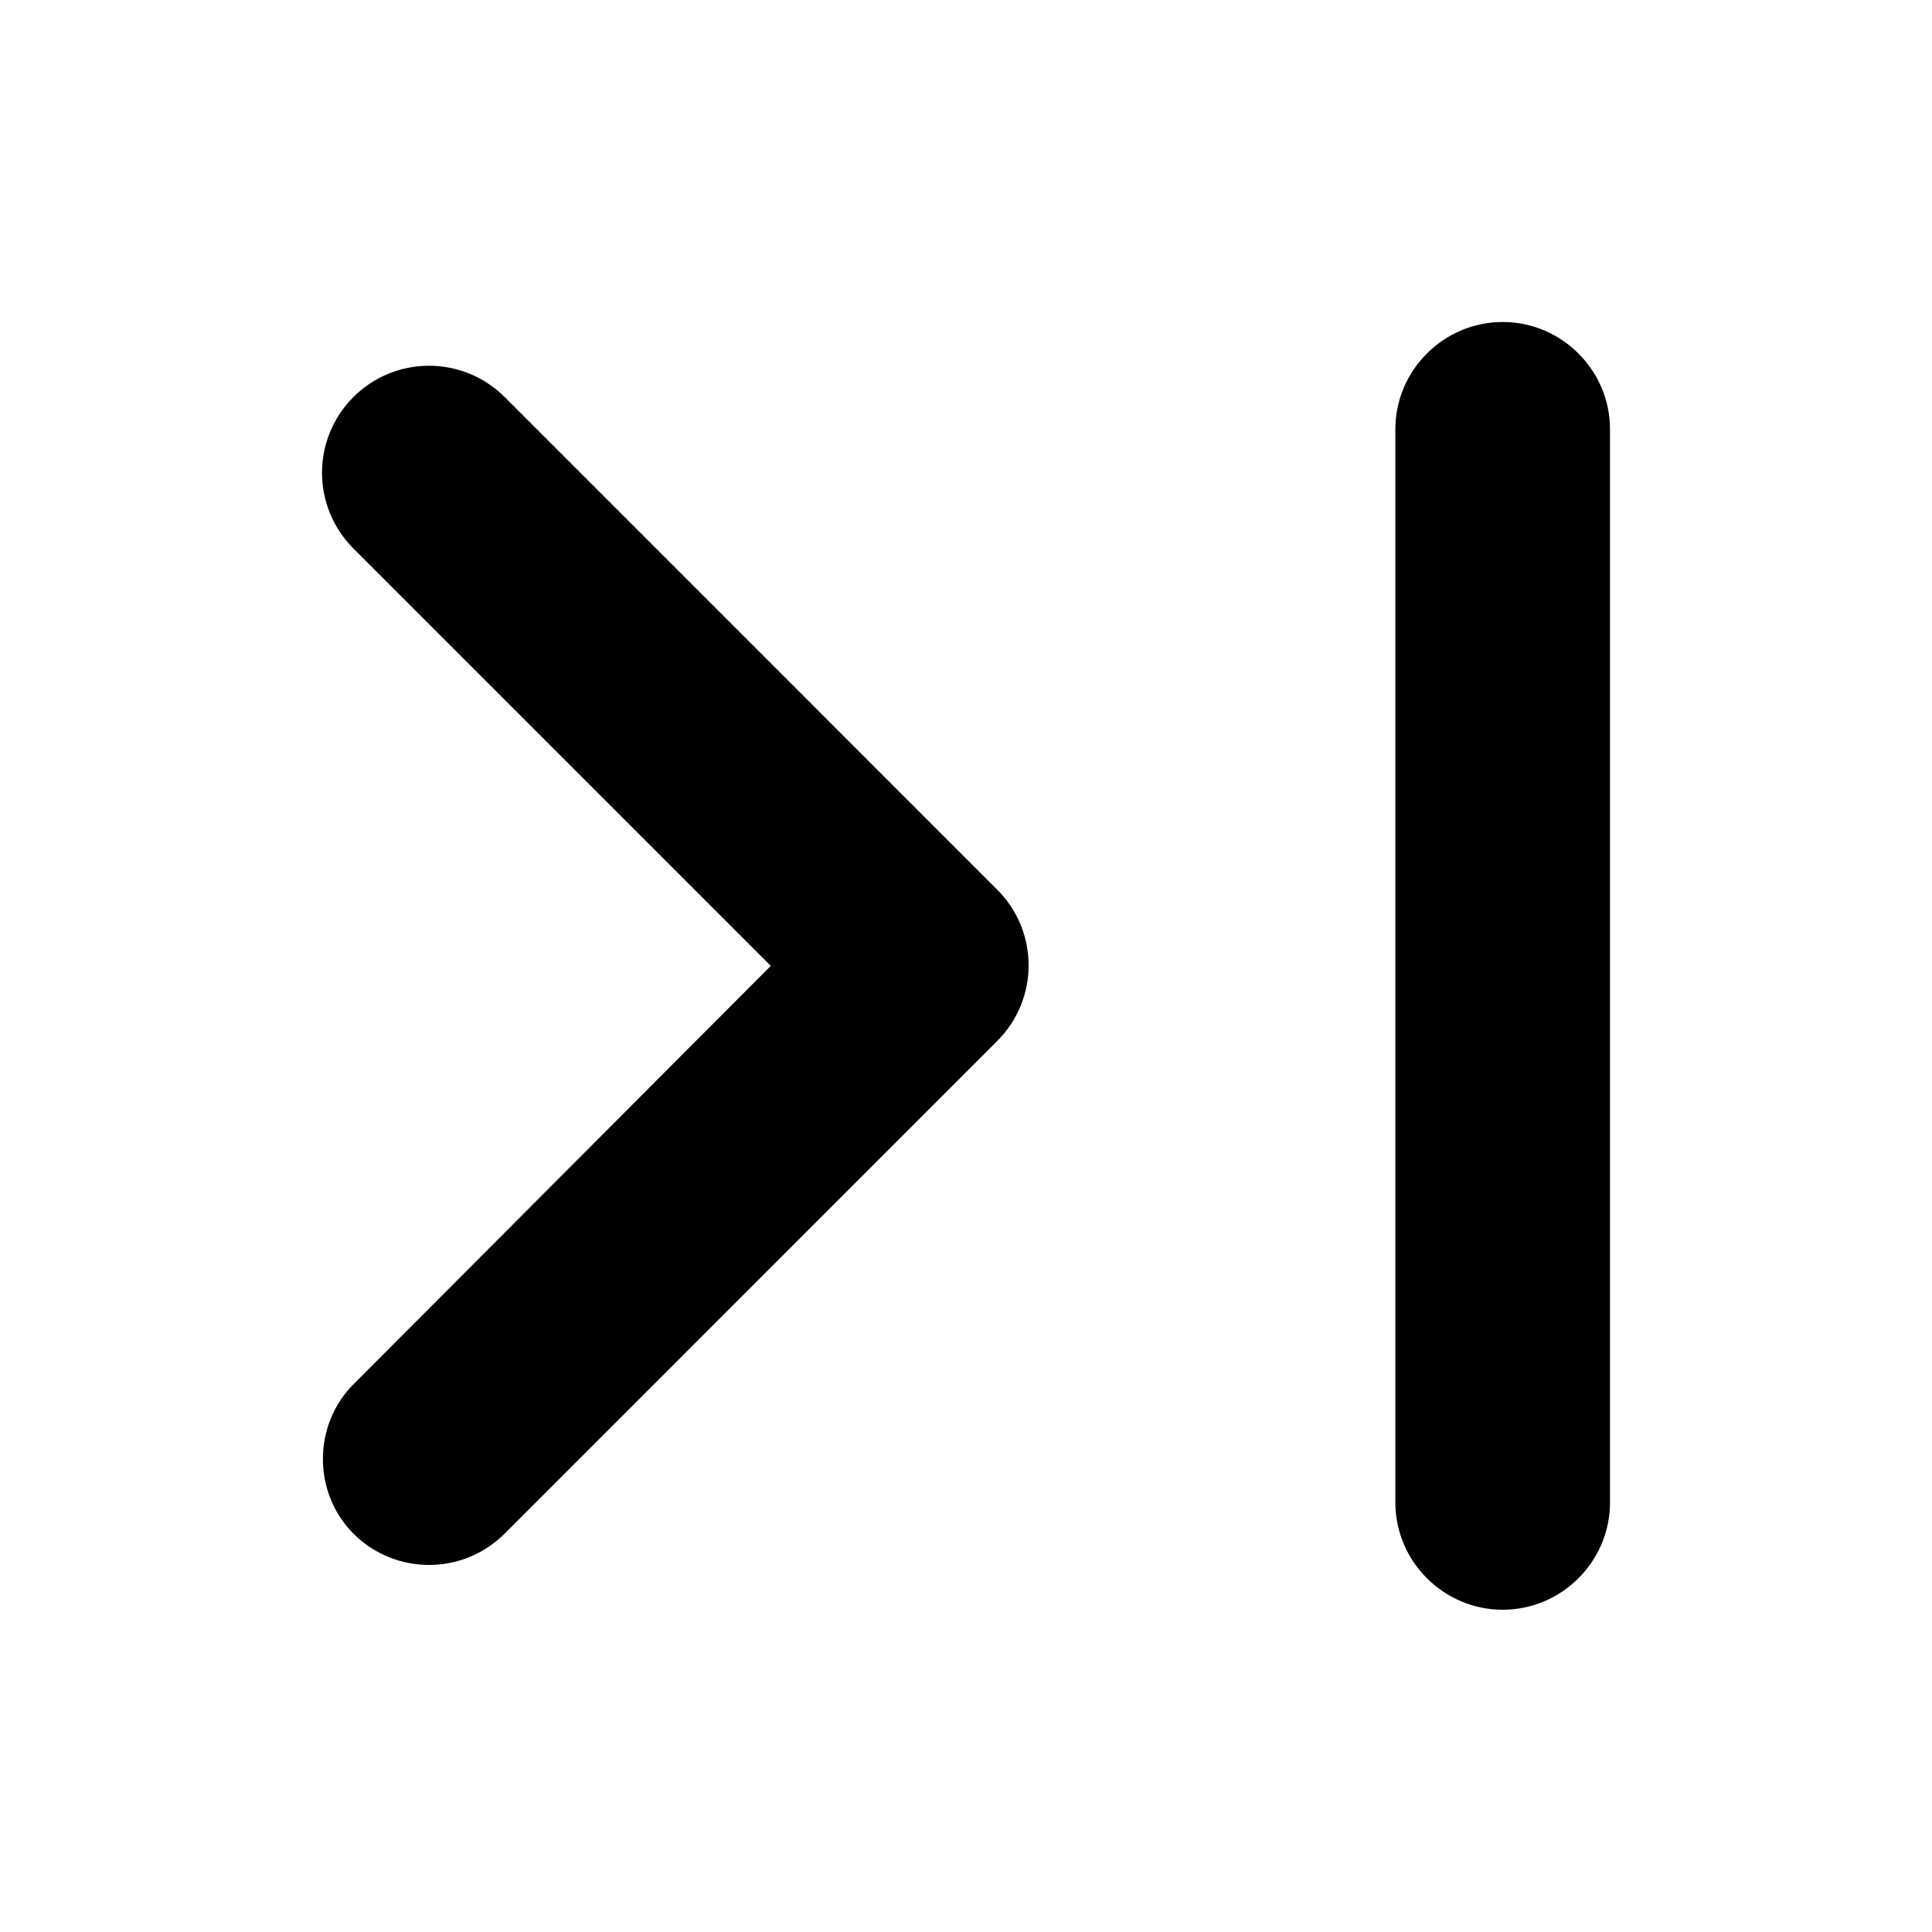
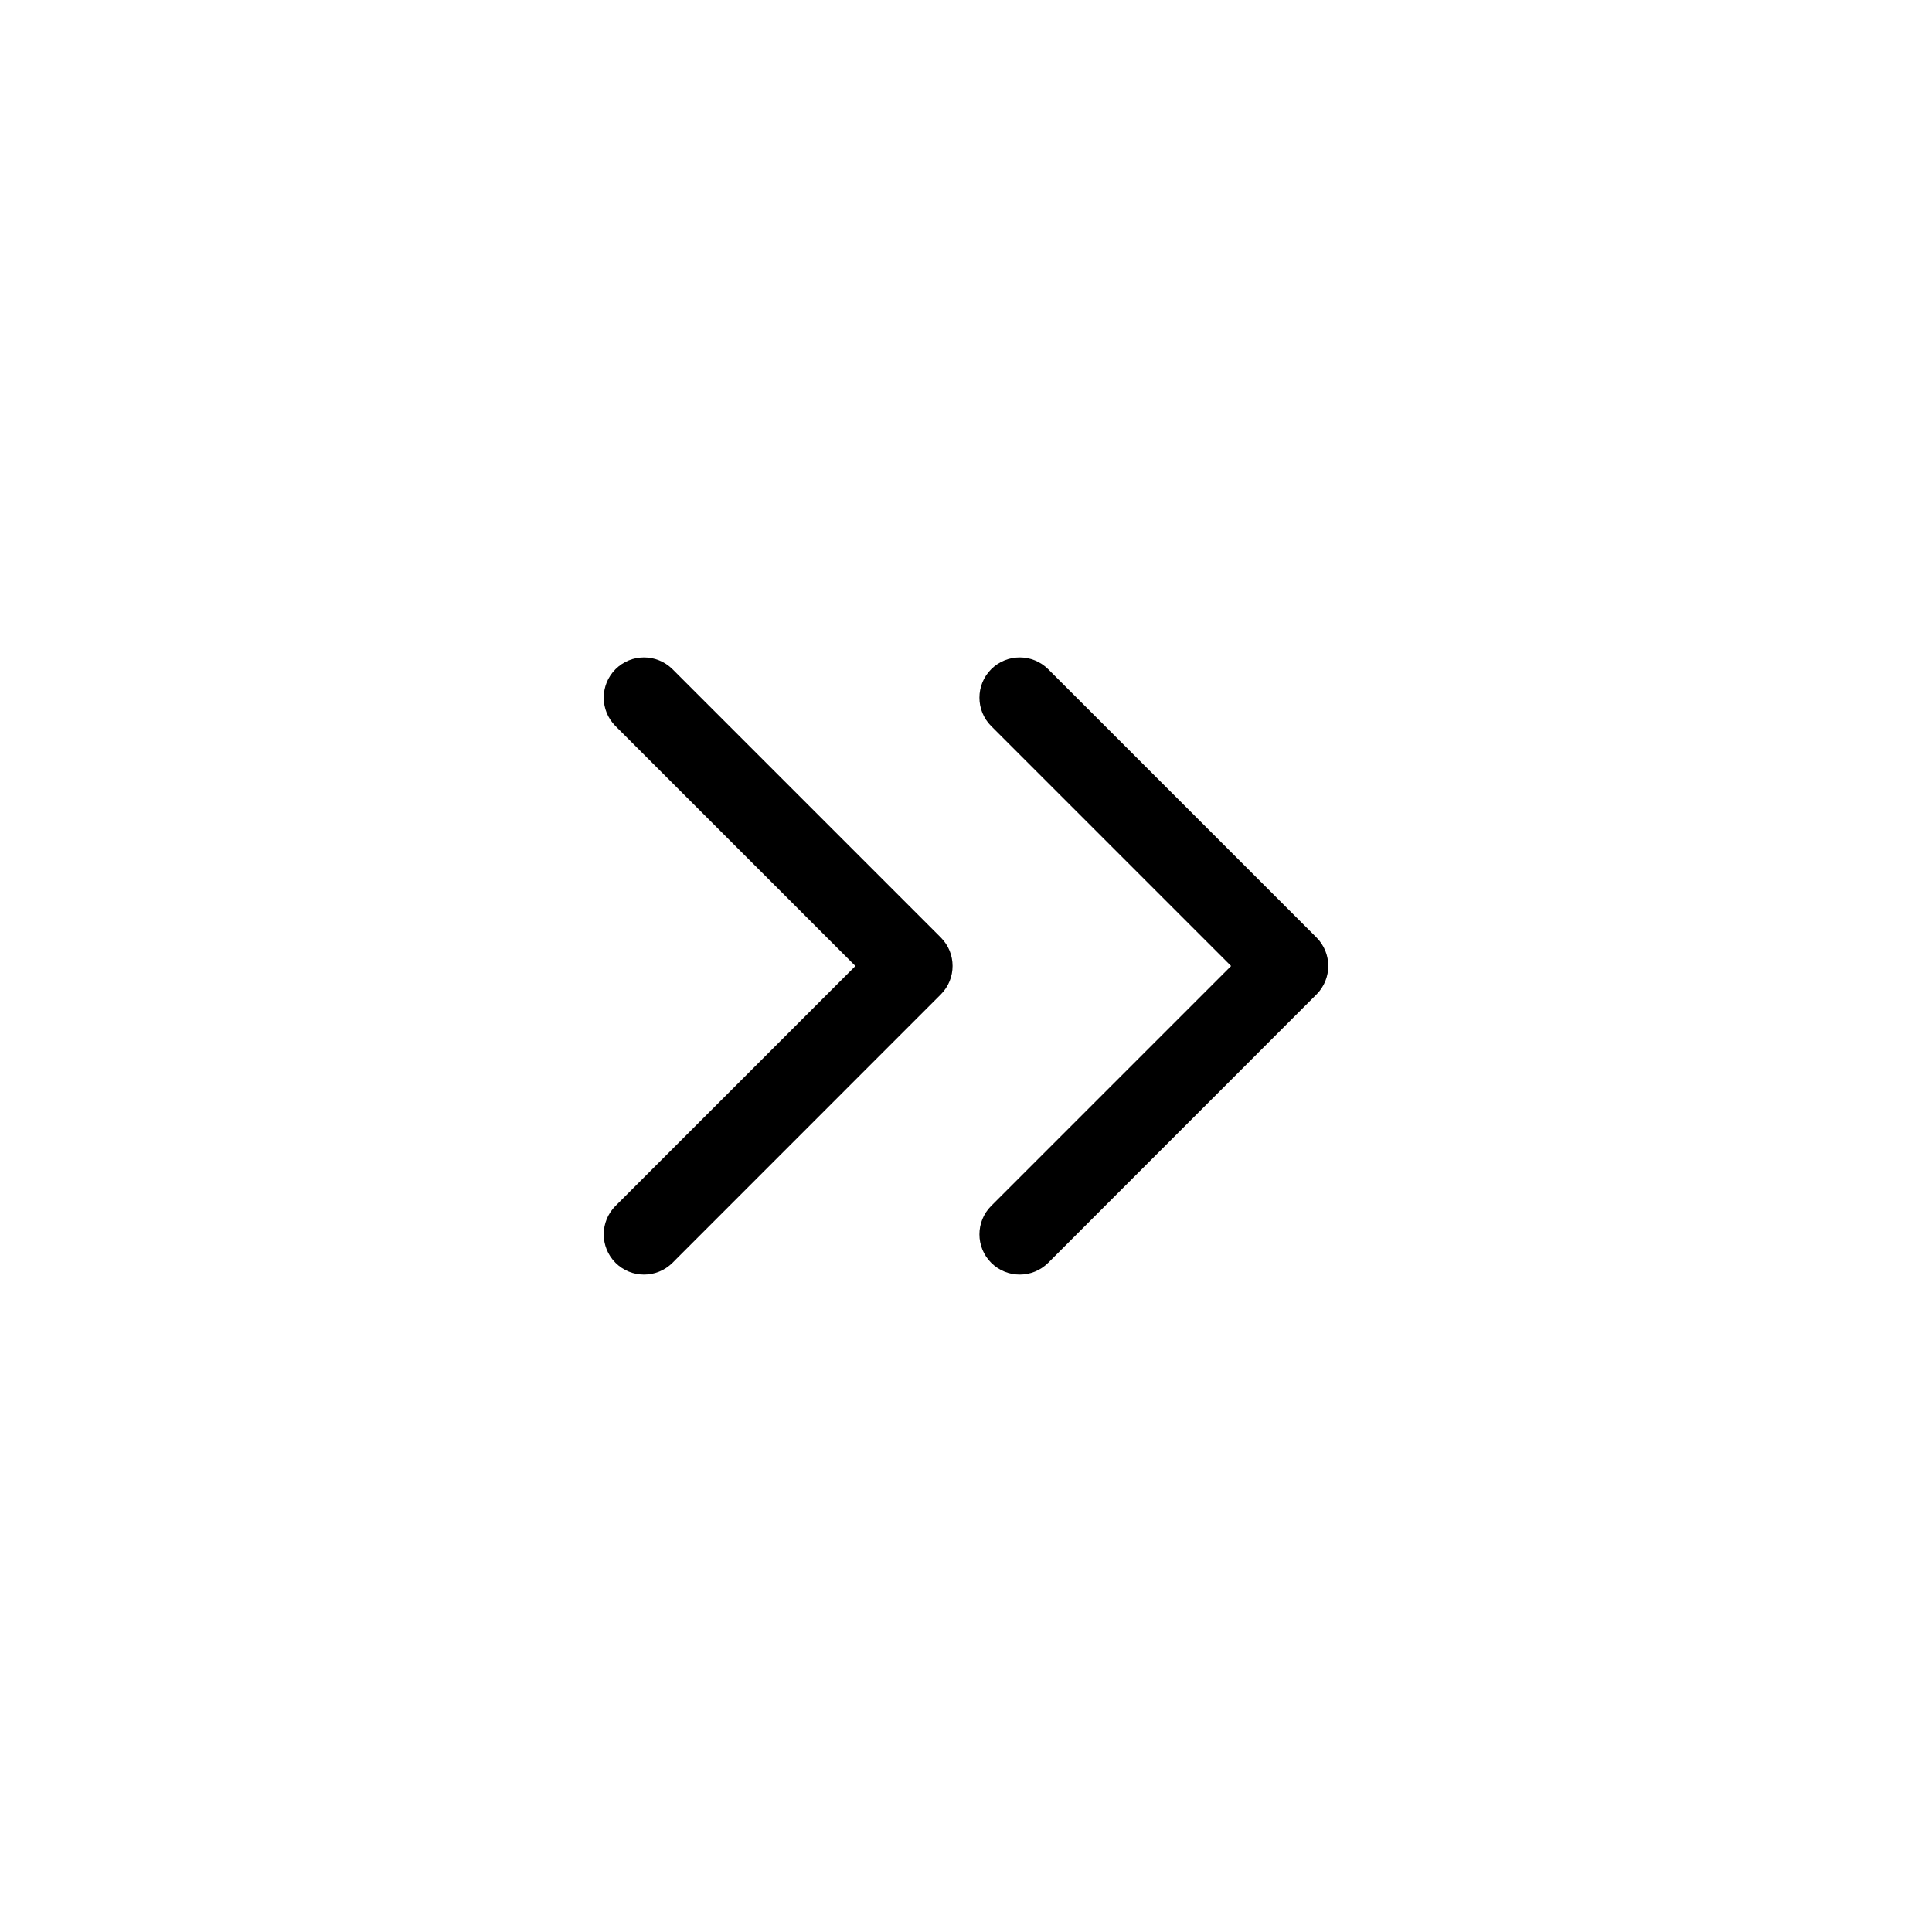
- <svg xmlns="http://www.w3.org/2000/svg" width="30" height="30" viewbox="0 0 30 30" code="80993" transform="">
-   <path d="M23.334 5C24.25 5 25 5.75 25 6.666L25 23.33C25 24.246 24.25 24.996 23.334 24.996 22.417 24.996 21.667 24.246 21.667 23.33L21.667 6.666C21.667 5.75 22.417 5 23.334 5ZM7.837 6.166L15.485 13.815C16.135 14.465 16.135 15.514 15.485 16.164L7.837 23.813C7.187 24.463 6.137 24.463 5.487 23.813 4.854 23.18 4.854 22.113 5.504 21.48L11.969 14.998 5.487 8.516C4.838 7.866 4.838 6.816 5.487 6.166 6.137 5.517 7.187 5.517 7.837 6.166Z" />
+ <svg xmlns="http://www.w3.org/2000/svg" width="24" height="24" viewbox="0 0 24 24" code="82624" transform="">
+   <path d="M8.354 8.313C8.158 8.118 7.842 8.118 7.646 8.313 7.451 8.508 7.451 8.825 7.646 9.02L10.626 12 7.646 14.98C7.451 15.175 7.451 15.492 7.646 15.687 7.842 15.882 8.158 15.882 8.354 15.687L11.687 12.353C11.882 12.158 11.882 11.841 11.687 11.646L8.354 8.313ZM13.021 8.313C12.825 8.118 12.509 8.118 12.313 8.313 12.118 8.508 12.118 8.825 12.313 9.02L15.293 12 12.313 14.98C12.118 15.175 12.118 15.492 12.313 15.687 12.509 15.882 12.825 15.882 13.021 15.687L16.354 12.353C16.549 12.158 16.549 11.841 16.354 11.646L13.021 8.313Z" />
</svg>
